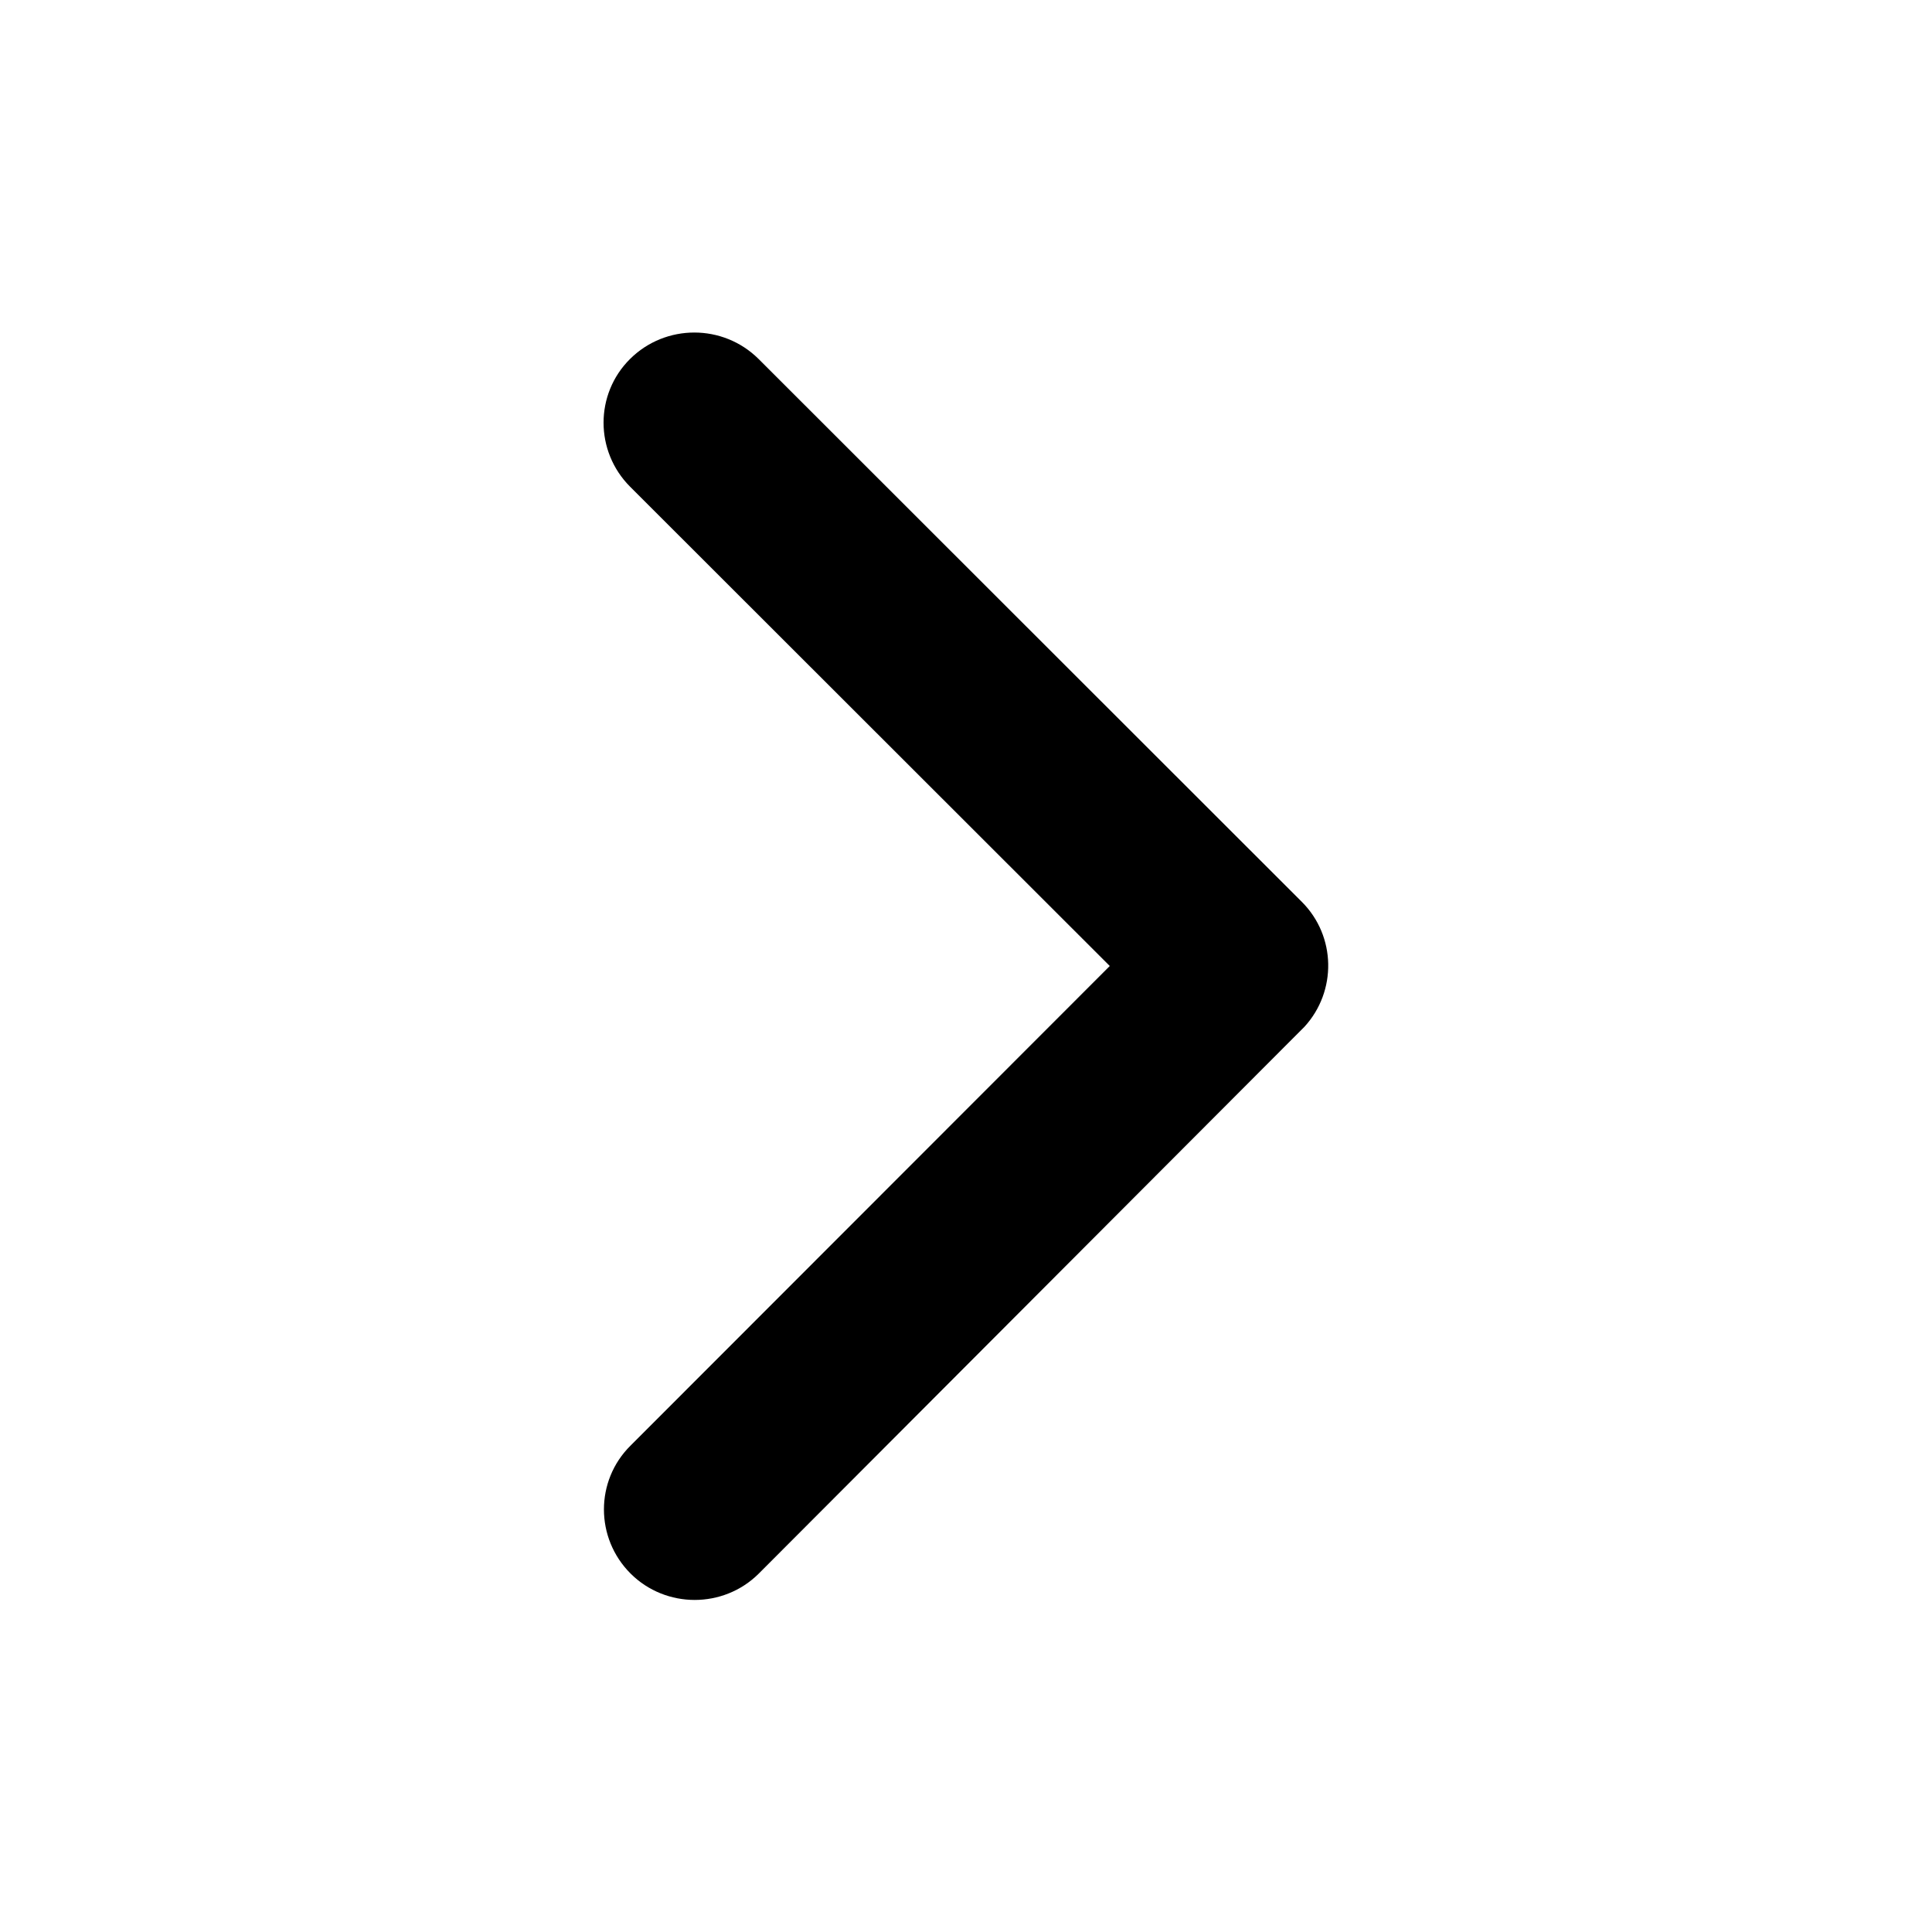
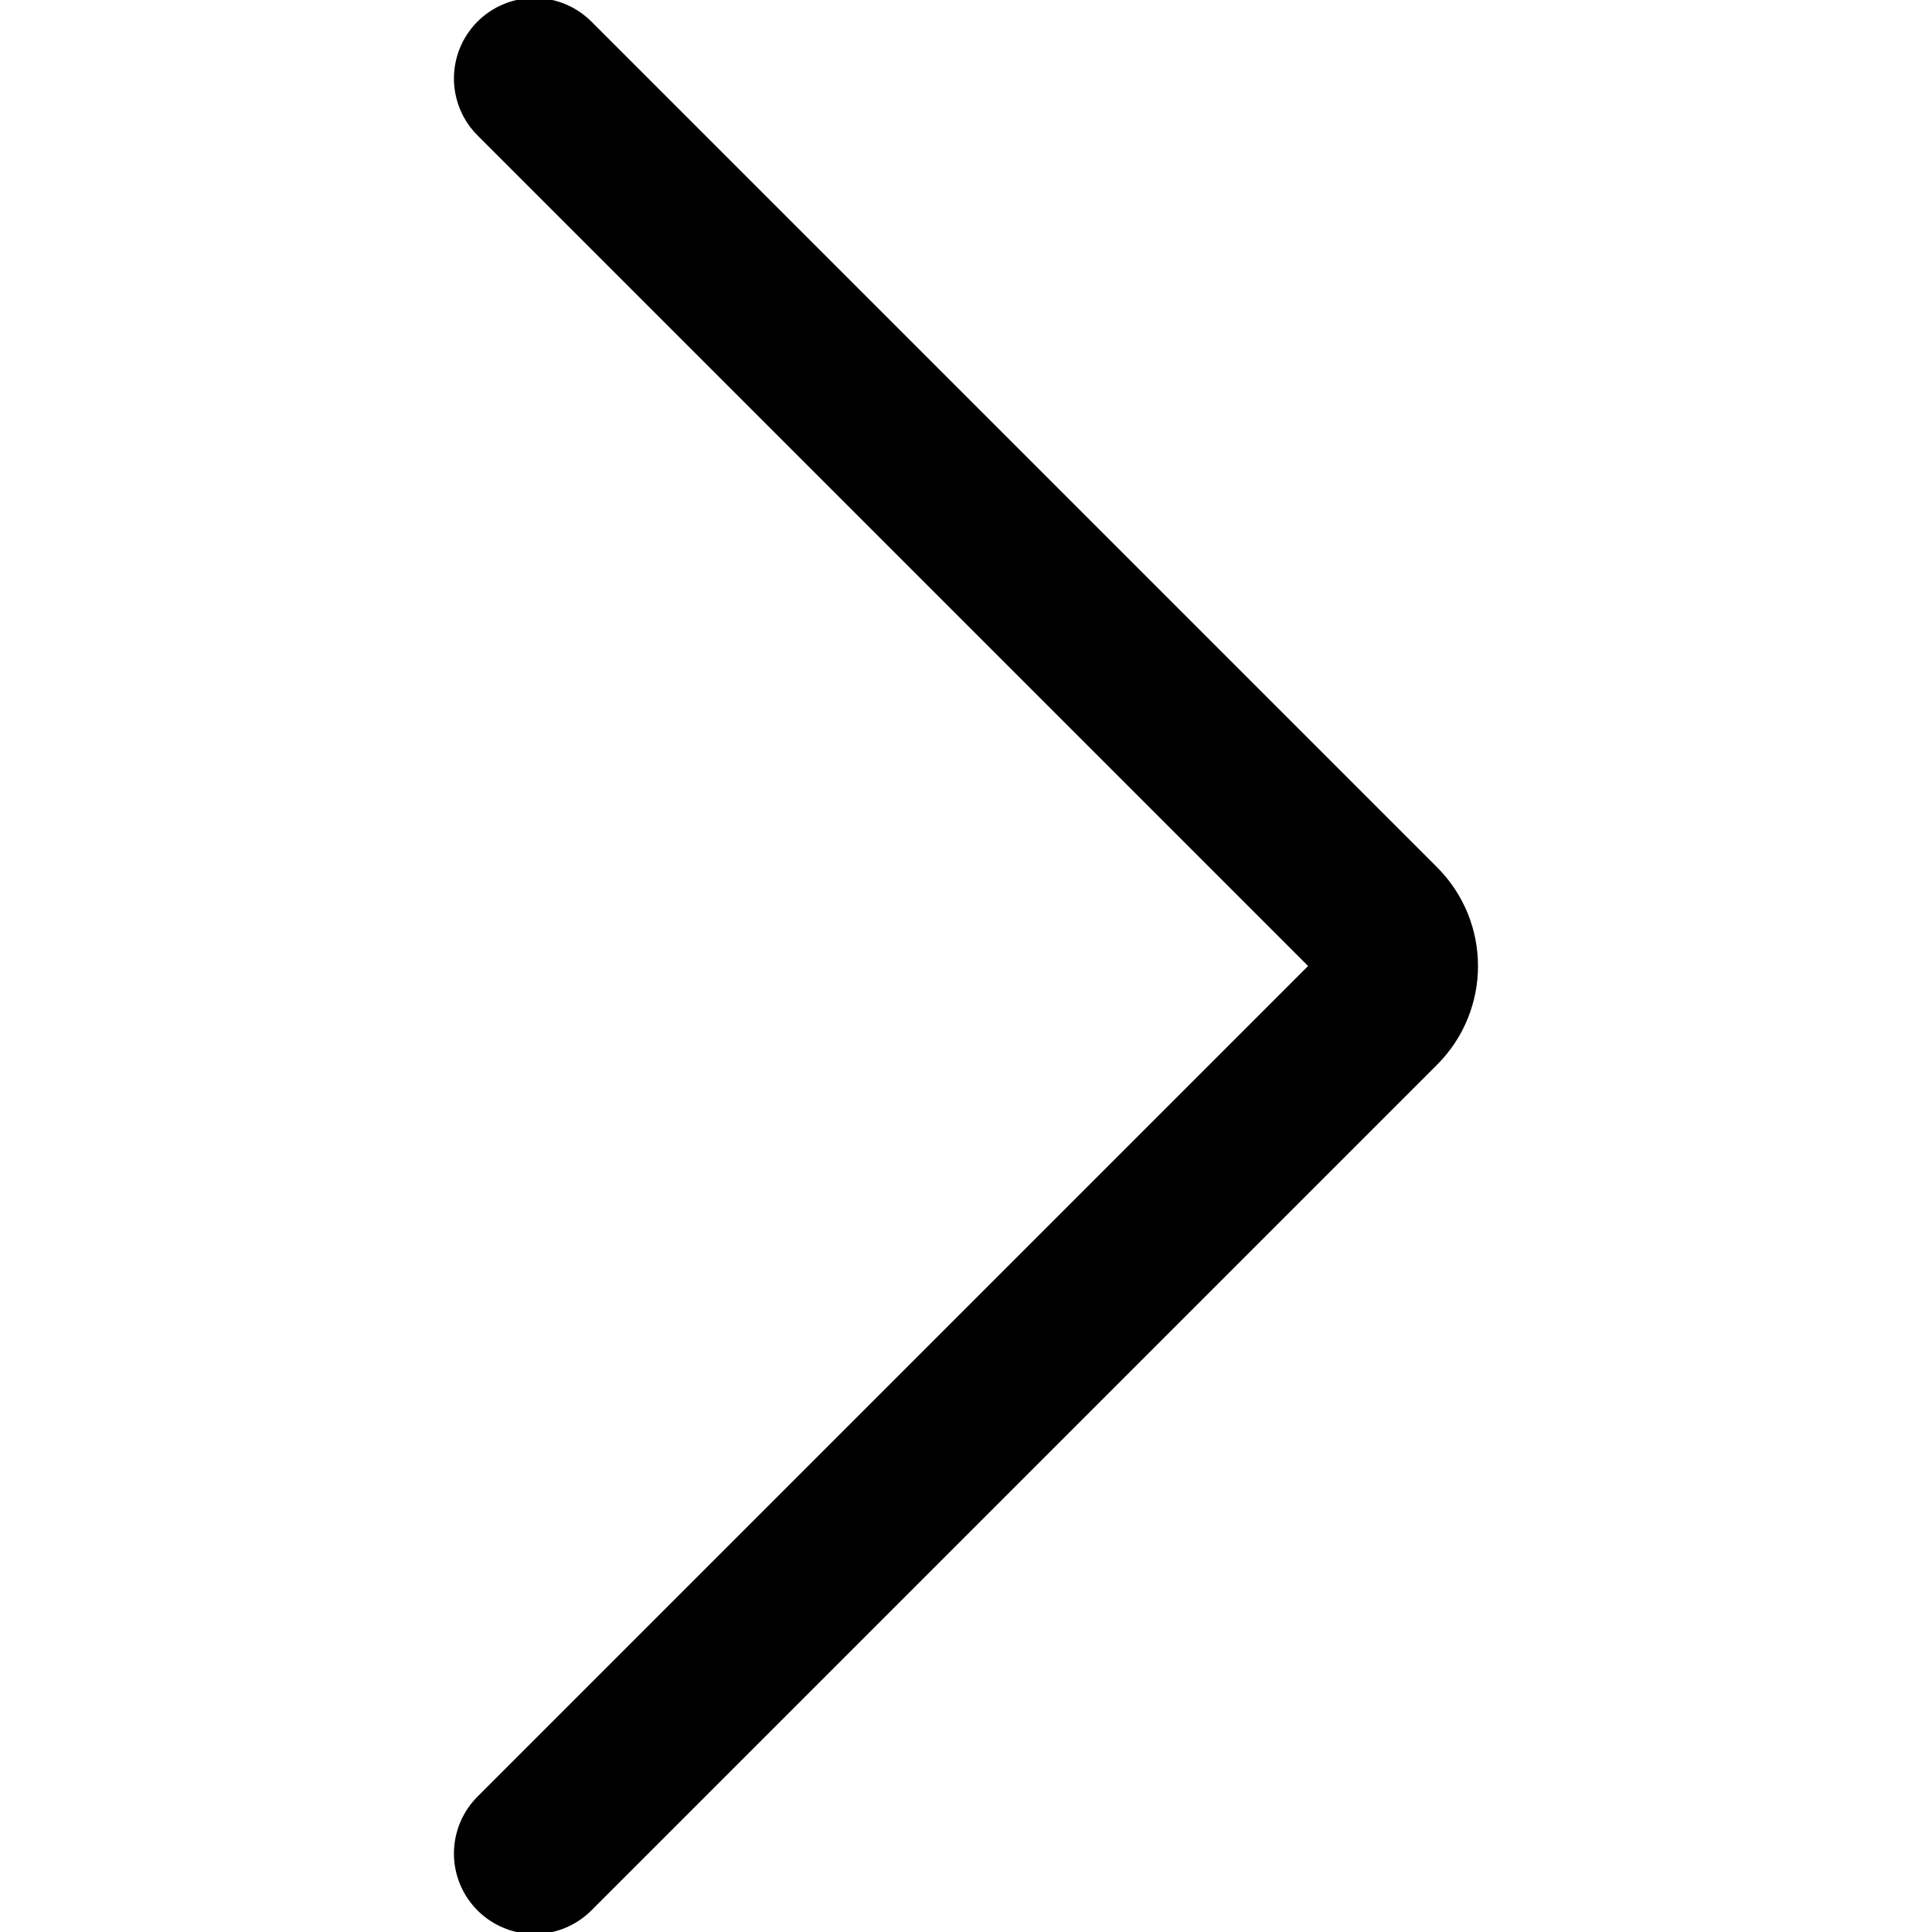
- <svg xmlns="http://www.w3.org/2000/svg" version="1.1" viewBox="0 0 512 512">
-   <path d="M294.1,256l-127.1,-127c-9.4,-9.4 -9.4,-24.6 0,-33.9c9.4,-9.3 24.6,-9.3 34,0l144,143.9c9.1,9.1 9.3,23.7 0.7,33.1l-144.6,144.9c-4.7,4.7 -10.9,7 -17,7c-6.1,0 -12.3,-2.3 -17,-7c-9.4,-9.4 -9.4,-24.6 0,-33.9l127,-127.1Z" fill="currentColor" />
+ <svg xmlns="http://www.w3.org/2000/svg" viewBox="0 0 24 24">
+   <path d="M6.639 0.975L17.145 11.481C17.432 11.767 17.432 12.233 17.145 12.519L6.639 23.025" fill="none" stroke="currentColor" stroke-linecap="round" stroke-linejoin="round" stroke-width="2" />
</svg>
